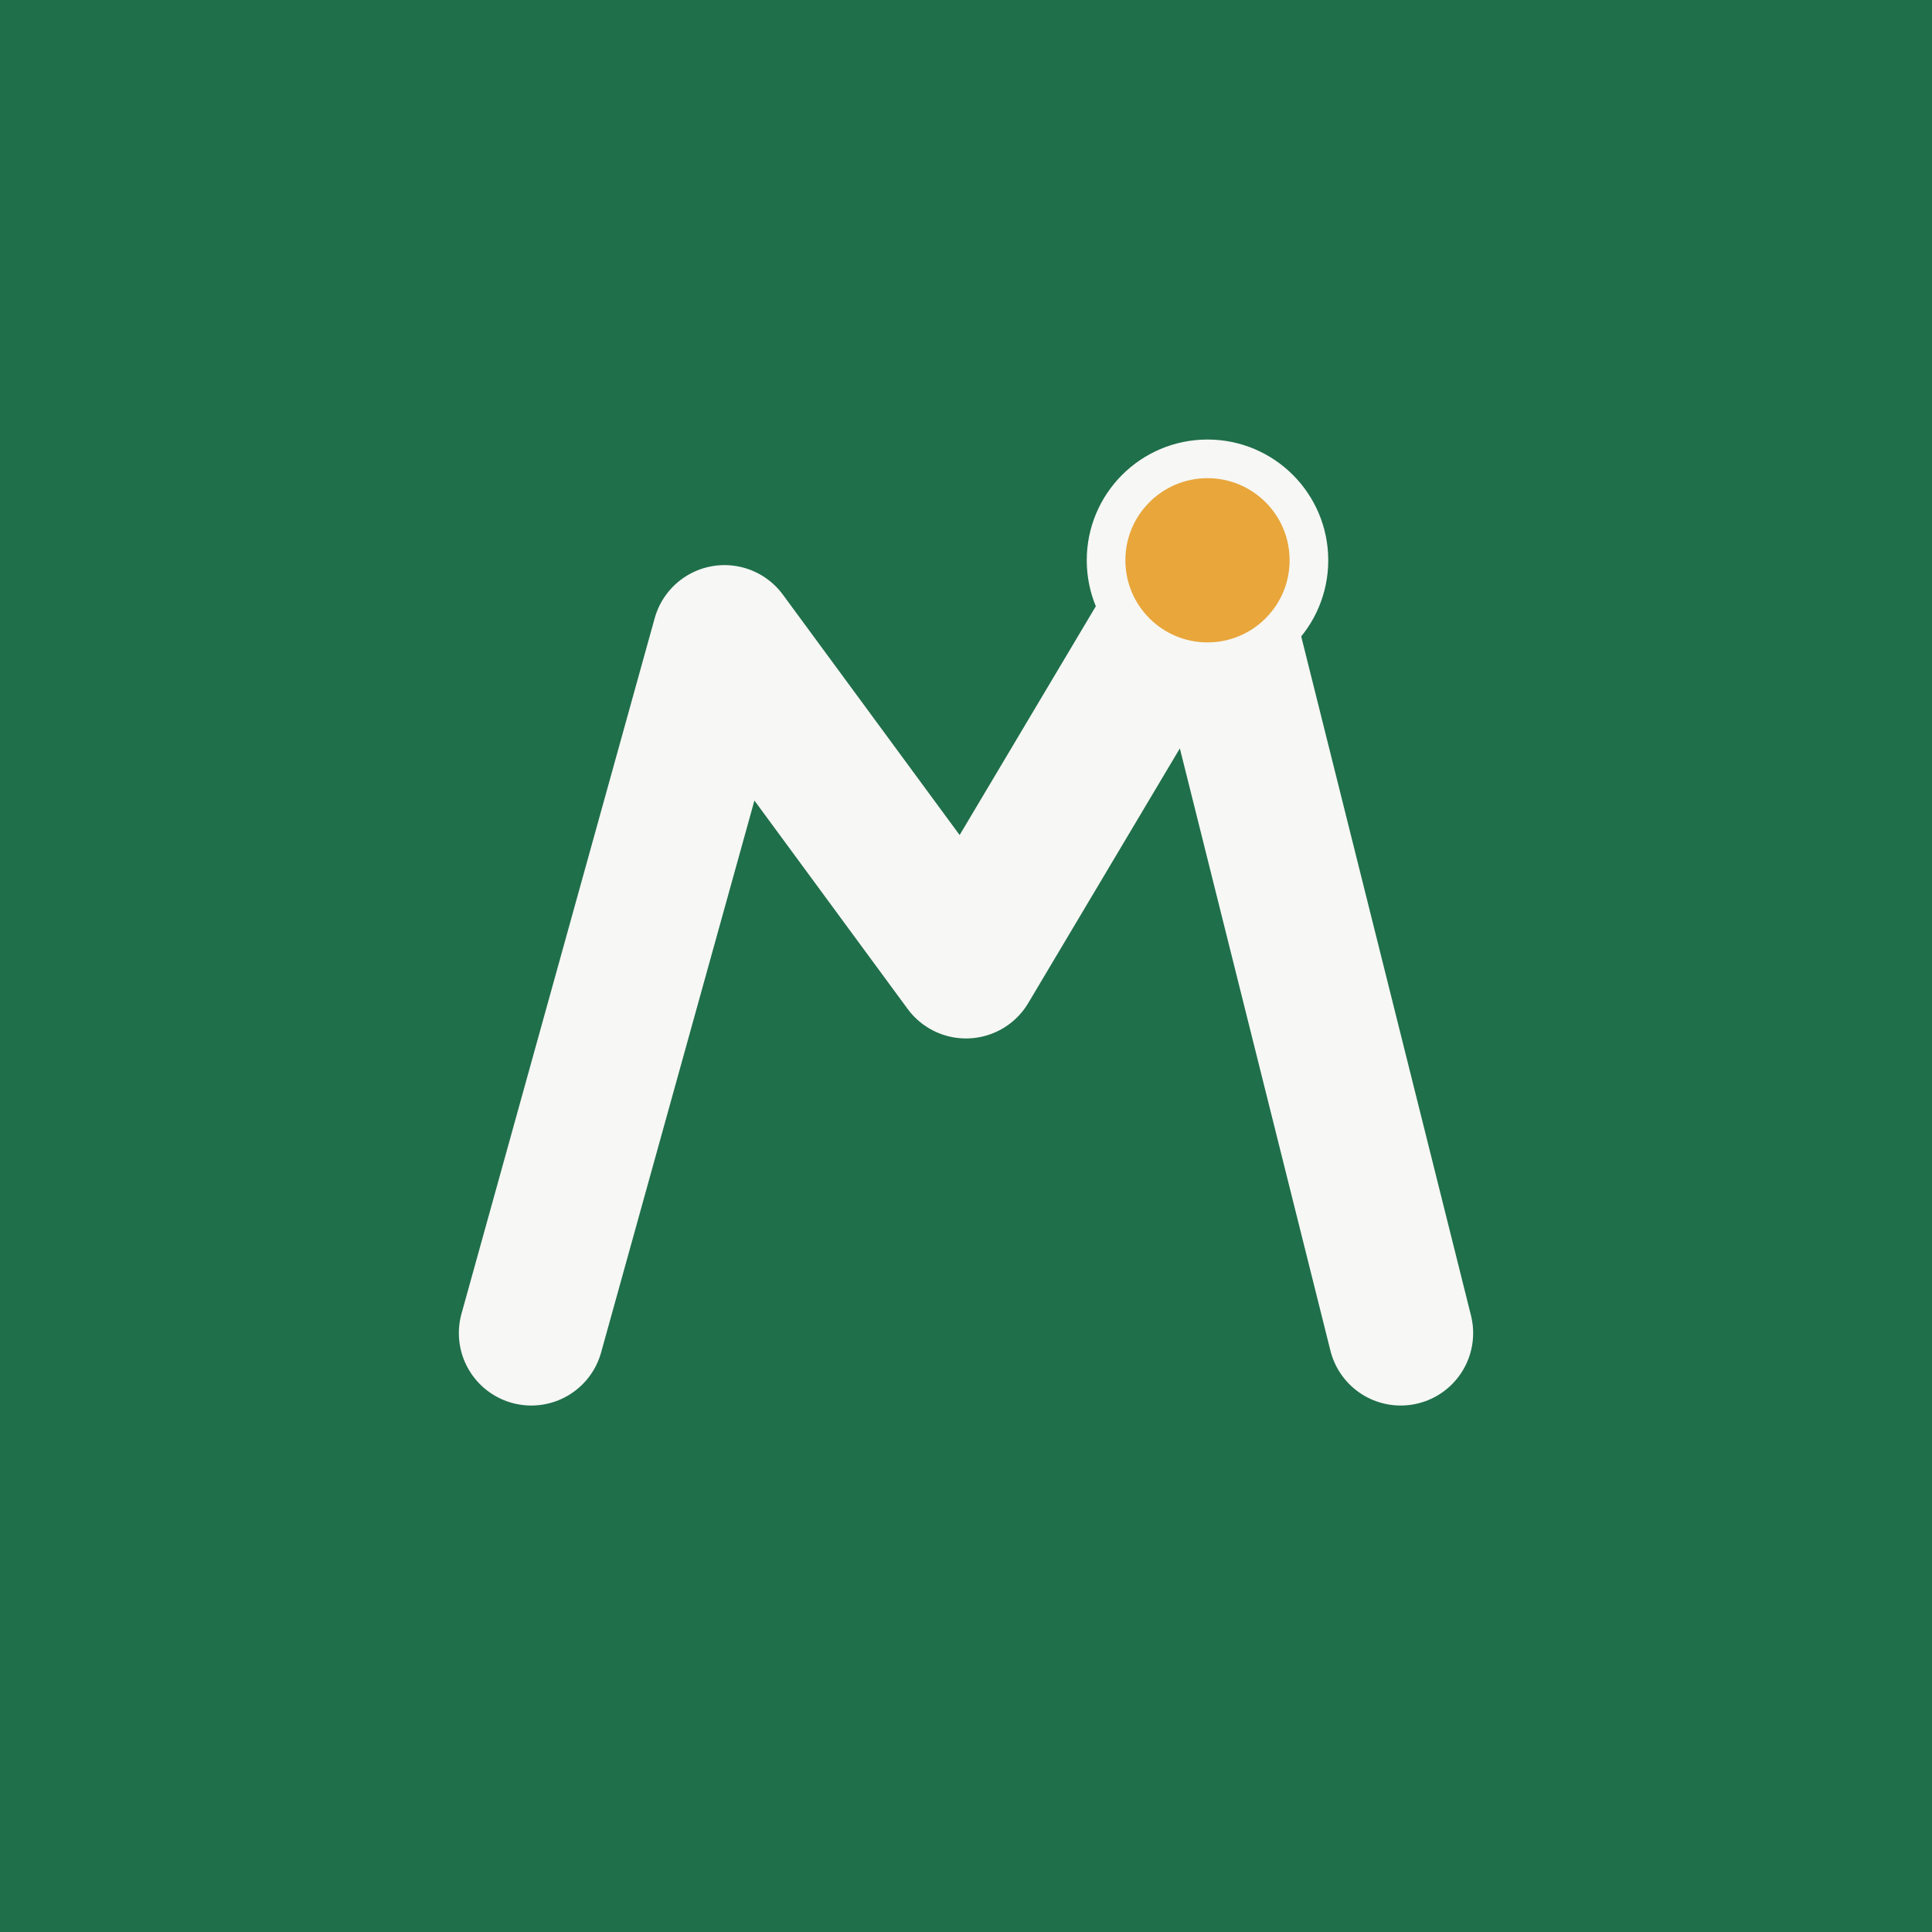
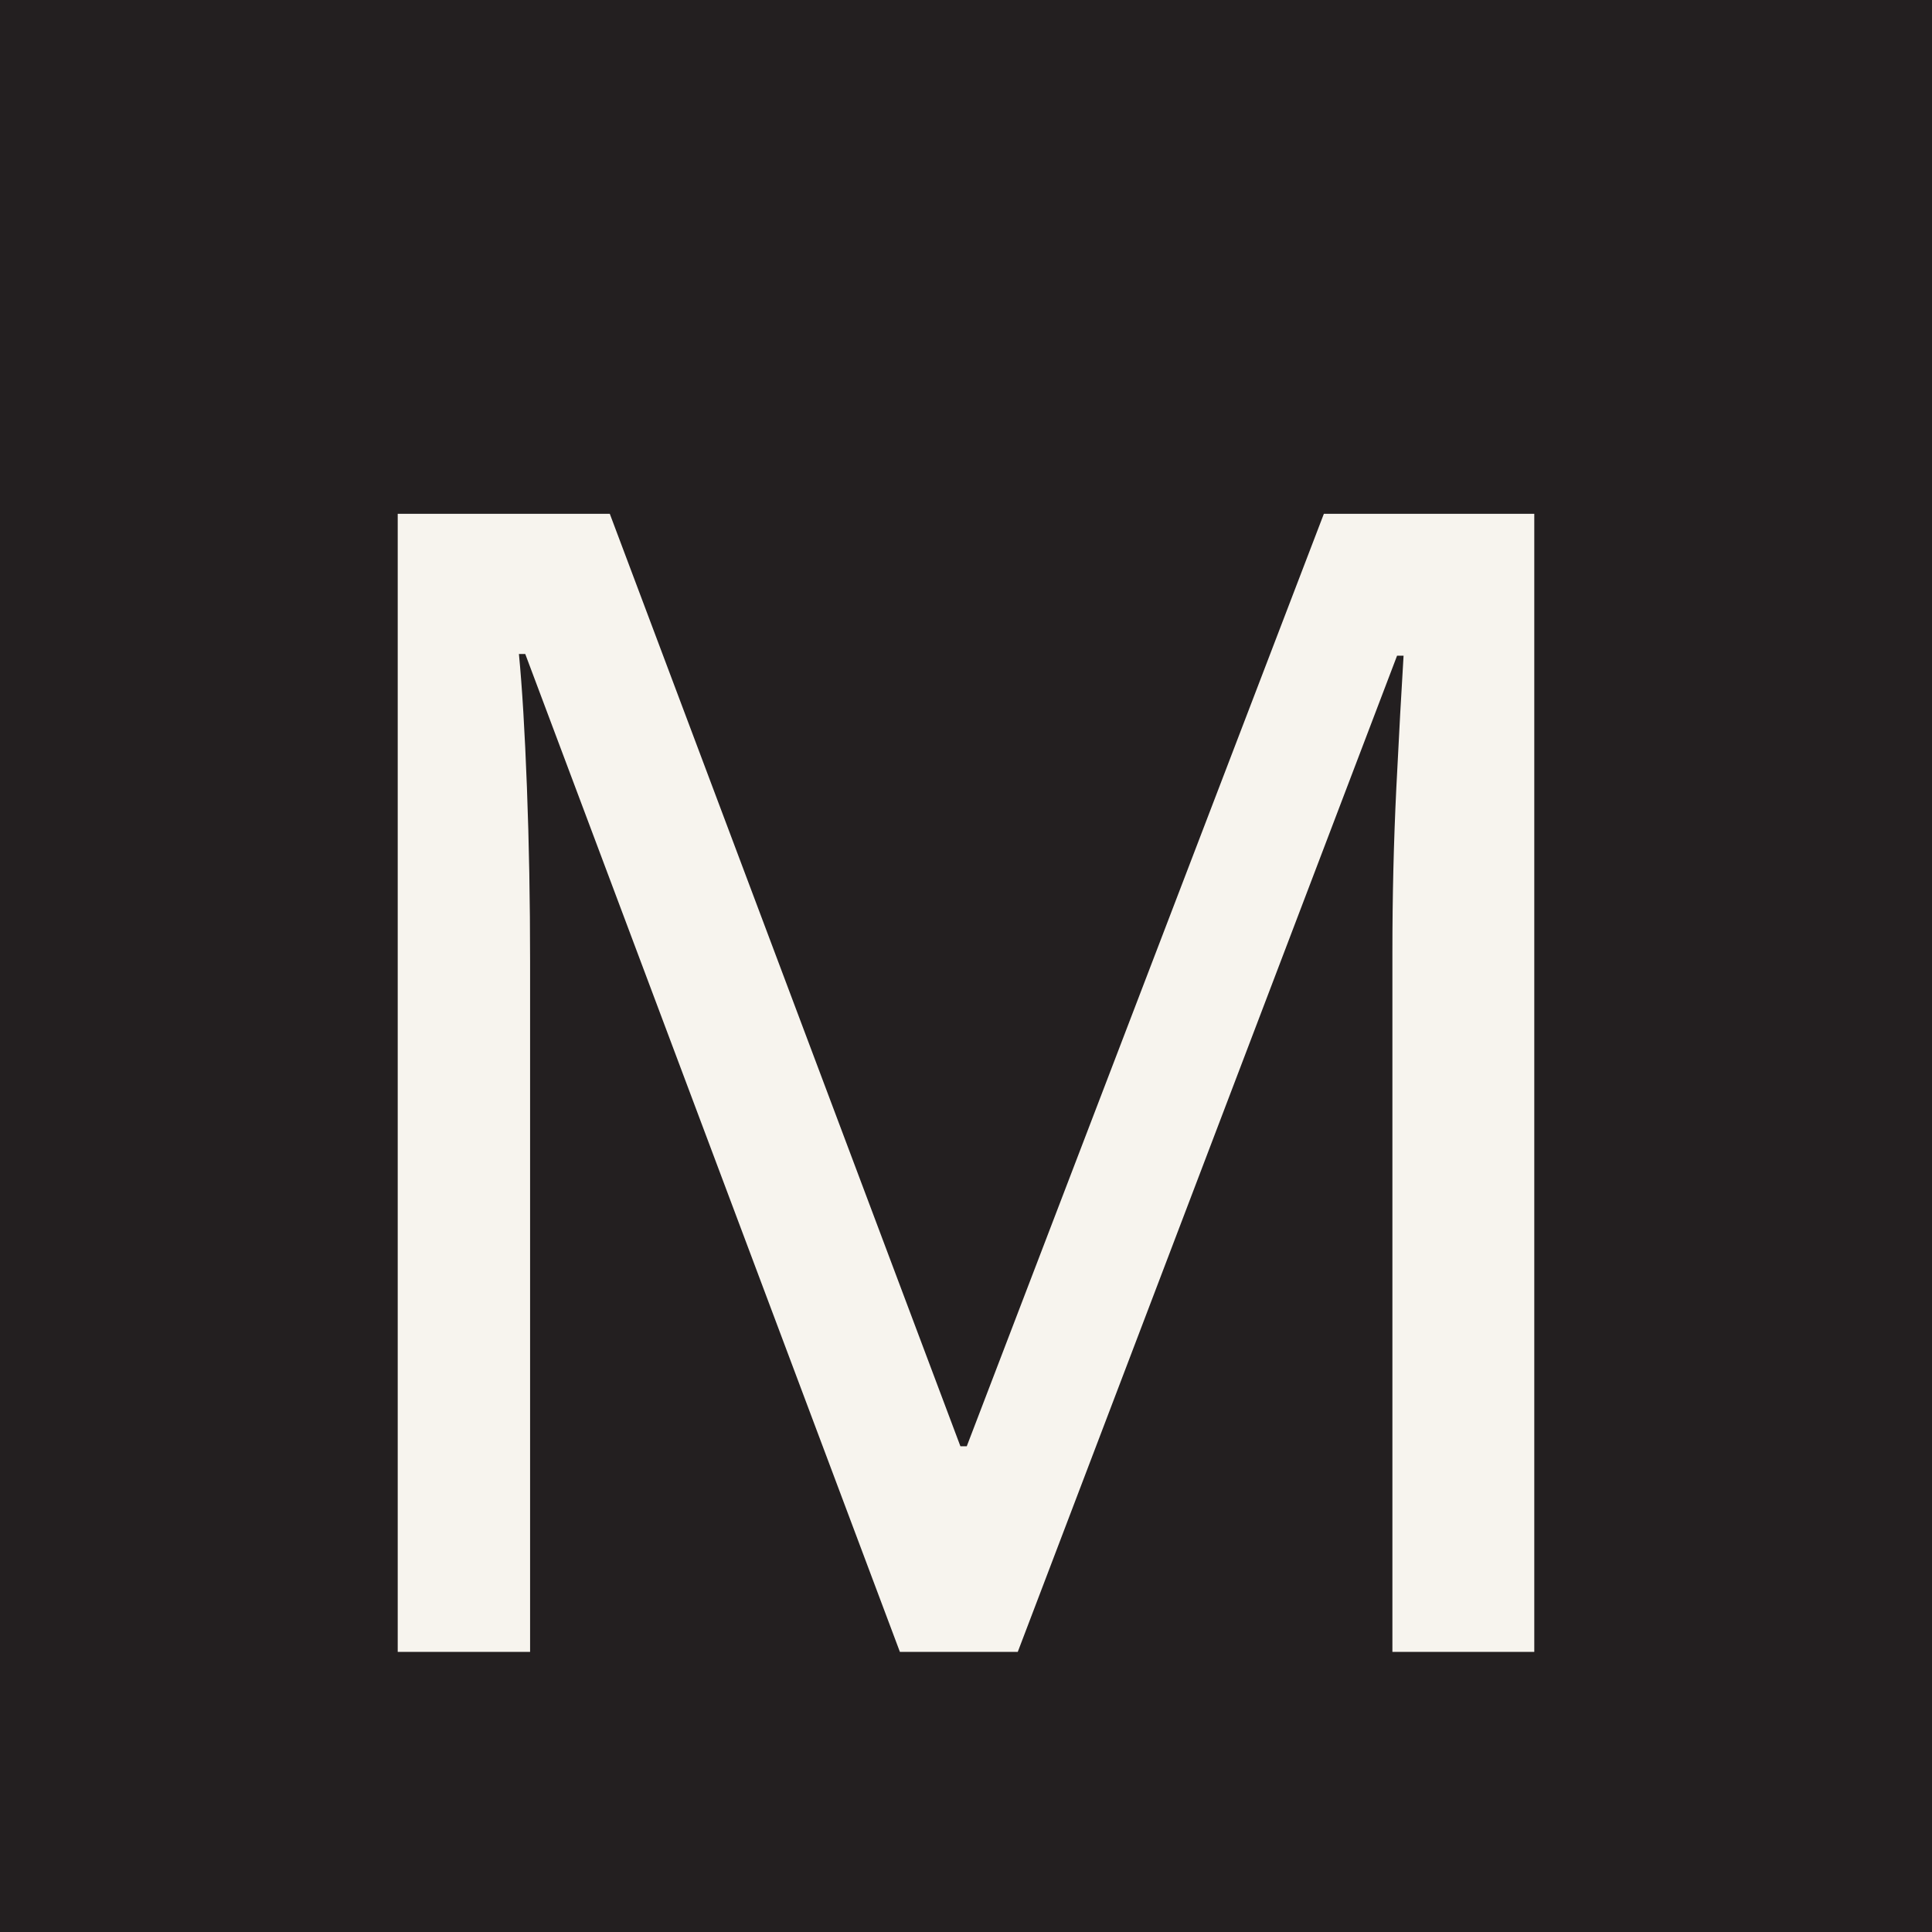
<svg xmlns="http://www.w3.org/2000/svg" width="1024" height="1024" viewBox="0 0 200 200">
-   <rect width="200" height="200" fill="#1F6F4A" />
-   <path d="M 55 138 L 75 66 L 100 100 L 125 58 L 145 138" fill="none" stroke="#F7F7F5" stroke-width="15" stroke-linecap="round" stroke-linejoin="round" />
-   <circle cx="125" cy="58" r="10.5" fill="#E8A63B" stroke="#F7F7F5" stroke-width="4" />
+   <rect width="200" height="200" fill="#231F20" />
+   <text x="100" y="171" text-anchor="middle" font-family="Anton" font-size="165" fill="#F7F4EE">M</text>
</svg>
